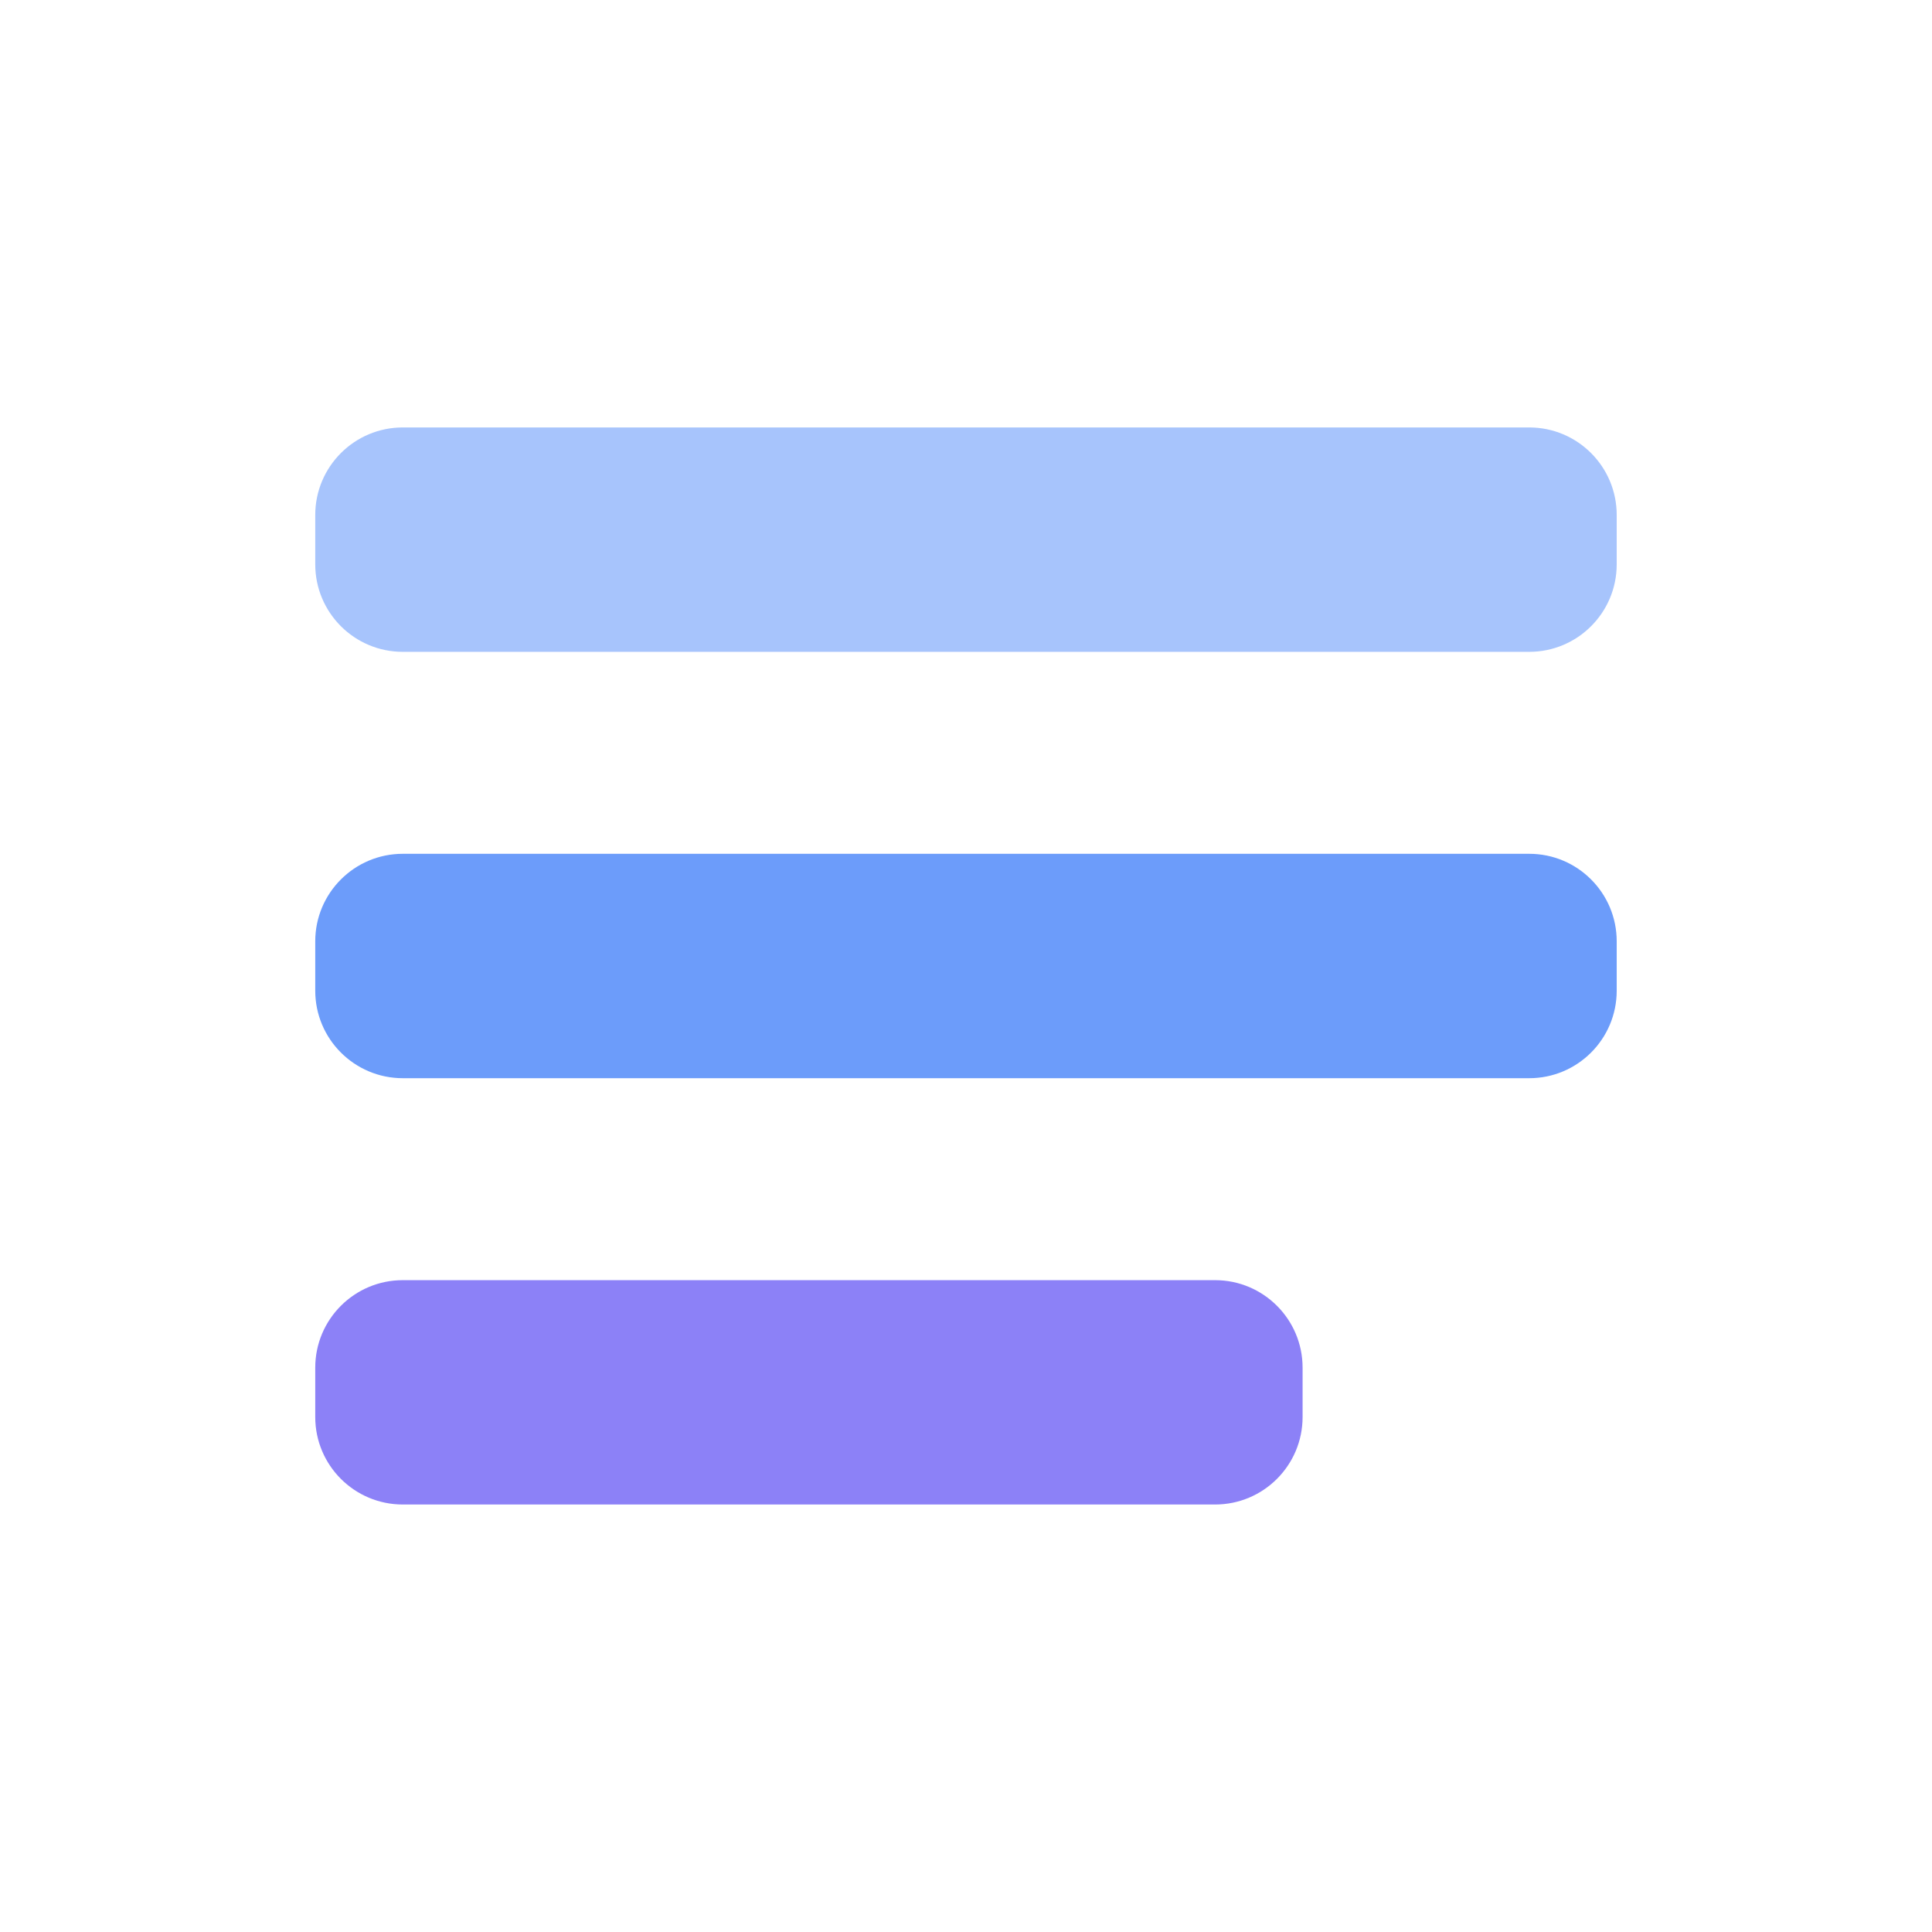
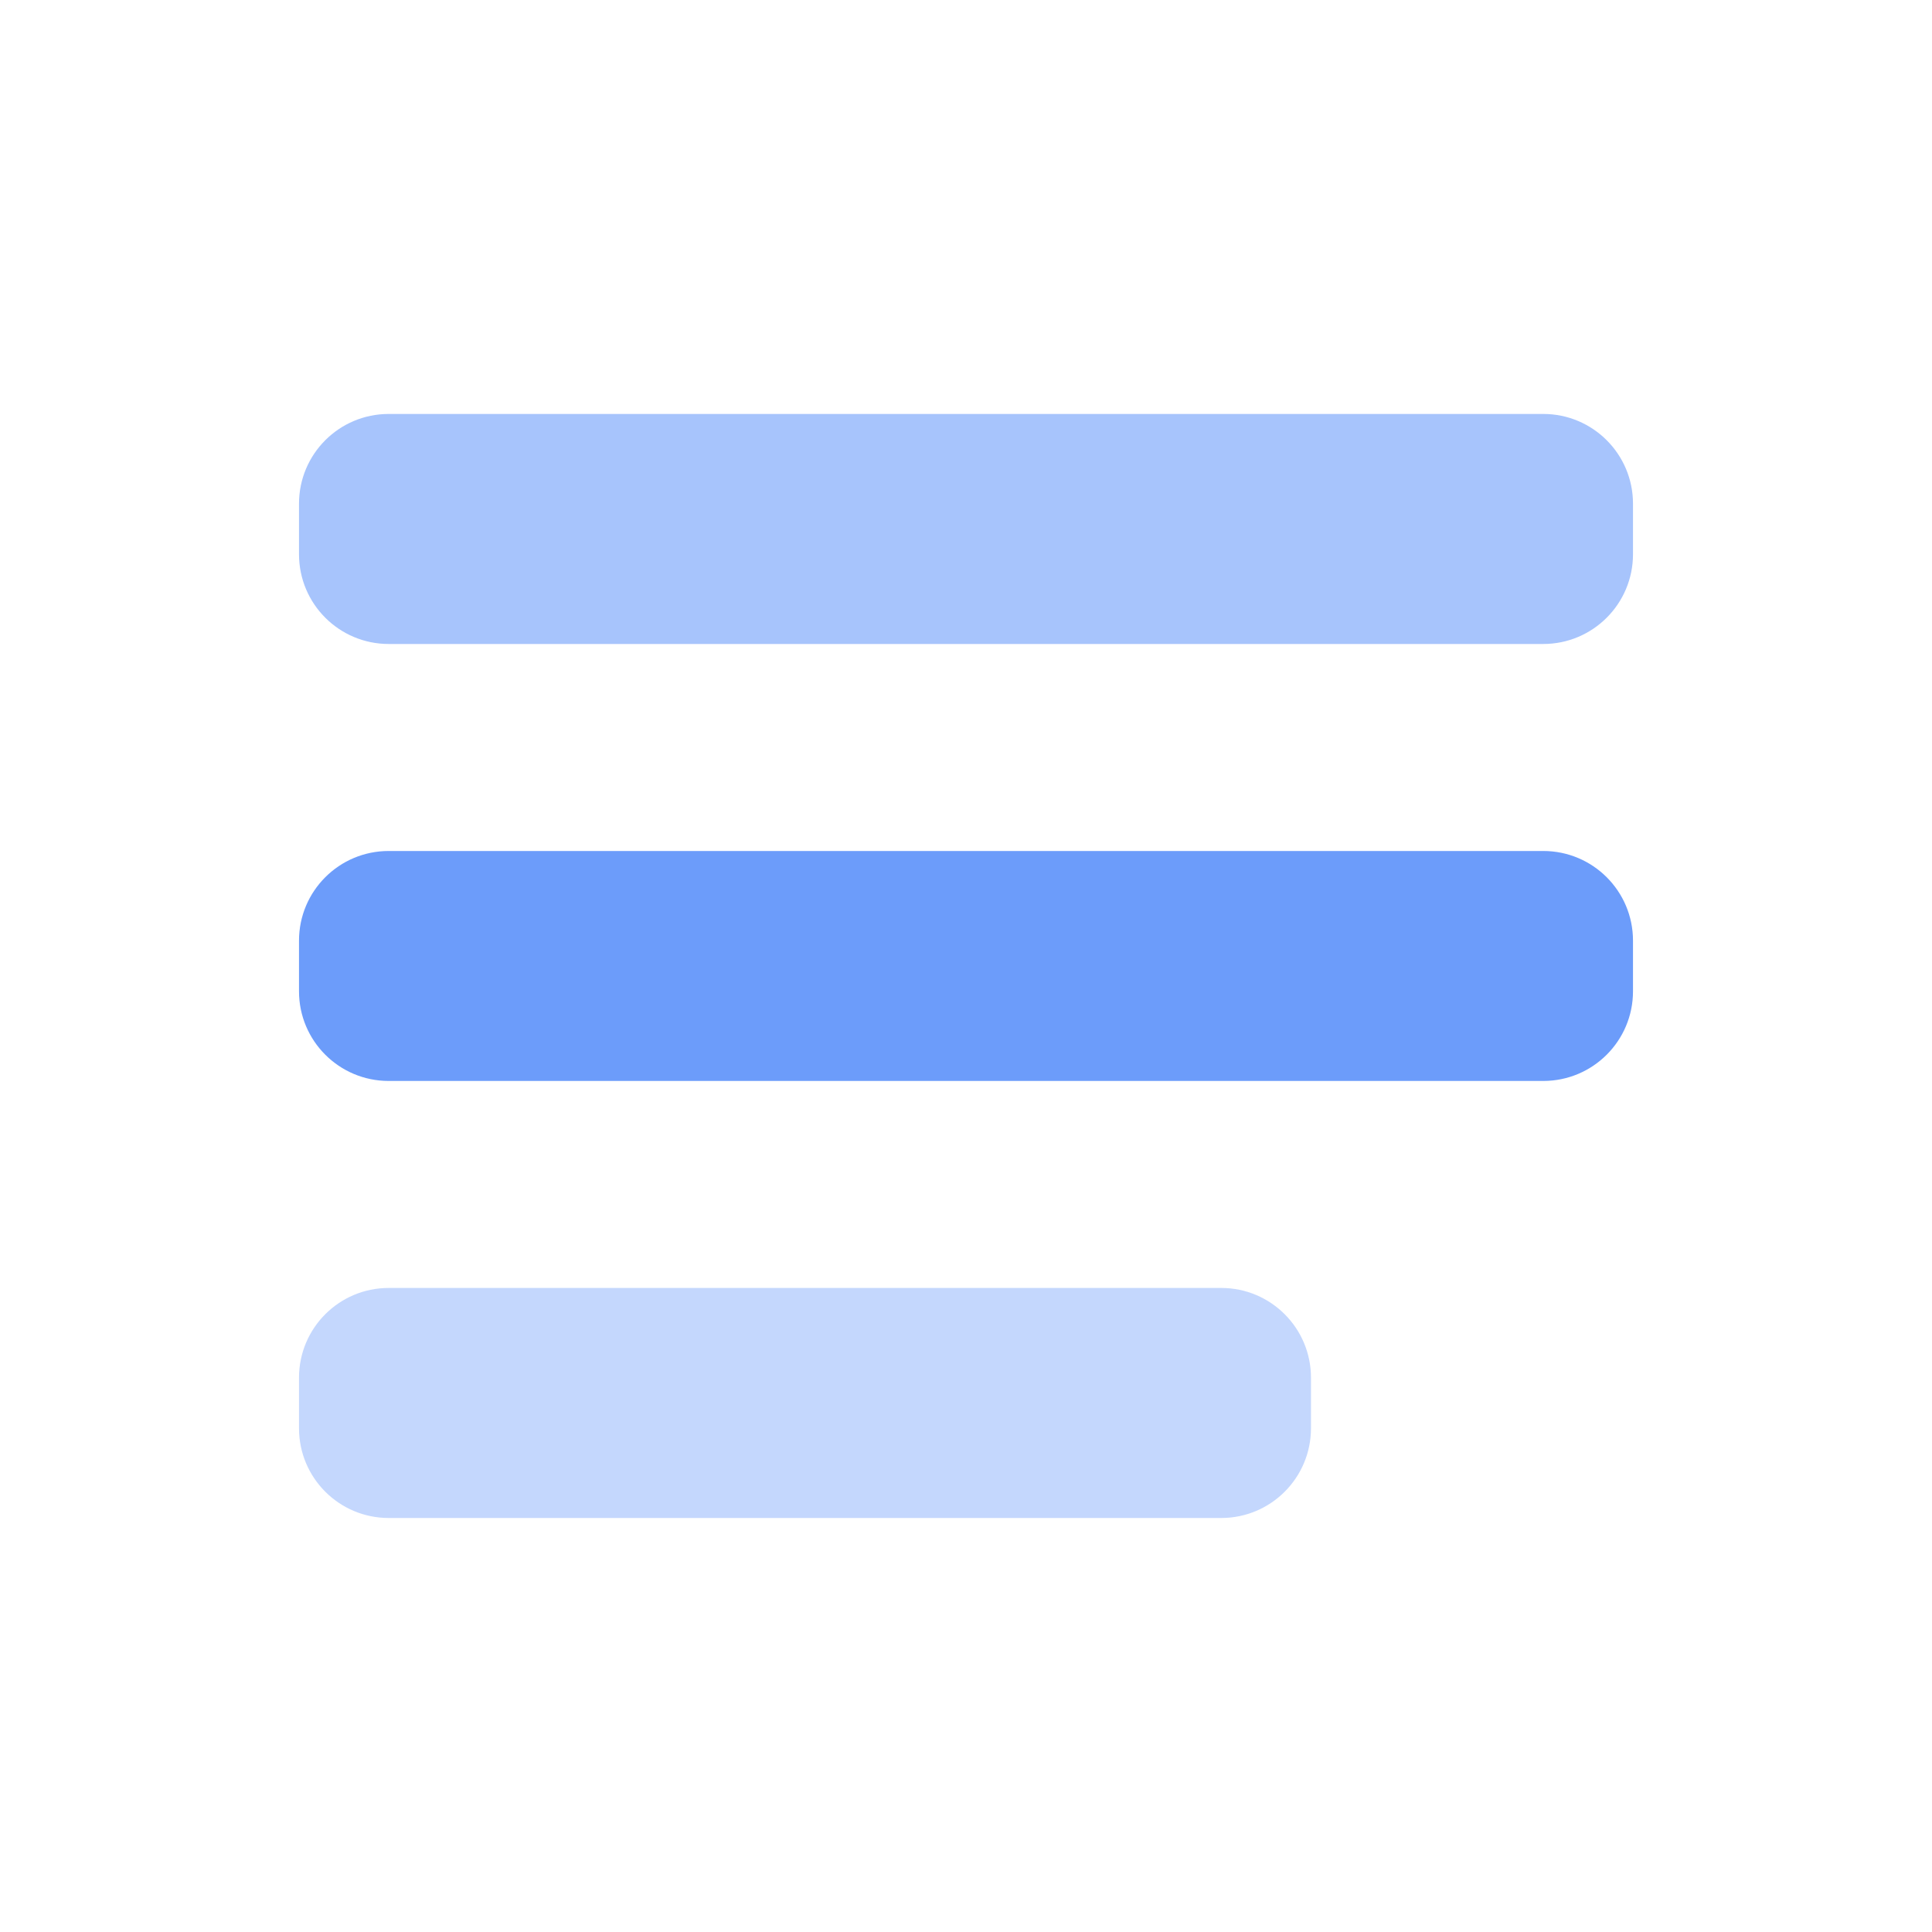
- <svg xmlns="http://www.w3.org/2000/svg" width="41" height="41" viewBox="0 0 41 41" fill="none">
-   <path d="M6.69 10.929C6.69 9.903 7.522 9.071 8.548 9.071H32.452C33.478 9.071 34.309 9.903 34.309 10.929V11.976C34.309 13.002 33.478 13.833 32.452 13.833H8.548C7.522 13.833 6.69 13.002 6.69 11.976V10.929Z" fill="#A7C4FC" />
-   <path d="M6.69 19.976C6.69 18.951 7.522 18.119 8.548 18.119H32.452C33.478 18.119 34.309 18.951 34.309 19.976V21.024C34.309 22.049 33.478 22.881 32.452 22.881H8.548C7.522 22.881 6.69 22.049 6.69 21.024V19.976Z" fill="#6C9CFA" />
-   <path d="M6.69 29.024C6.69 27.998 7.522 27.167 8.548 27.167H25.786C26.811 27.167 27.643 27.998 27.643 29.024V30.071C27.643 31.097 26.811 31.928 25.786 31.928H8.548C7.522 31.928 6.69 31.097 6.69 30.071V29.024Z" fill="#8C81F7" />
+ <svg xmlns="http://www.w3.org/2000/svg" width="34" height="34" viewBox="0 0 34 34" fill="none" id="list-icon">
+   <path d="M5.262 8.864C5.262 7.992 5.968 7.285 6.84 7.285H27.159C28.031 7.285 28.738 7.992 28.738 8.864V9.754C28.738 10.626 28.031 11.333 27.159 11.333H6.84C5.968 11.333 5.262 10.626 5.262 9.754V8.864Z" fill="#A7C4FC" />
+   <path d="M5.262 16.554C5.262 15.682 5.968 14.976 6.84 14.976H27.159C28.031 14.976 28.738 15.682 28.738 16.554V17.445C28.738 18.317 28.031 19.023 27.159 19.023H6.84C5.968 19.023 5.262 18.317 5.262 17.445V16.554Z" fill="#6C9CFA" />
+   <path d="M5.262 24.245C5.262 23.373 5.968 22.666 6.84 22.666H21.493C22.364 22.666 23.071 23.373 23.071 24.245V25.135C23.071 26.007 22.364 26.714 21.493 26.714H6.84C5.968 26.714 5.262 26.007 5.262 25.135V24.245Z" fill="#C4D7FD" />
</svg>
